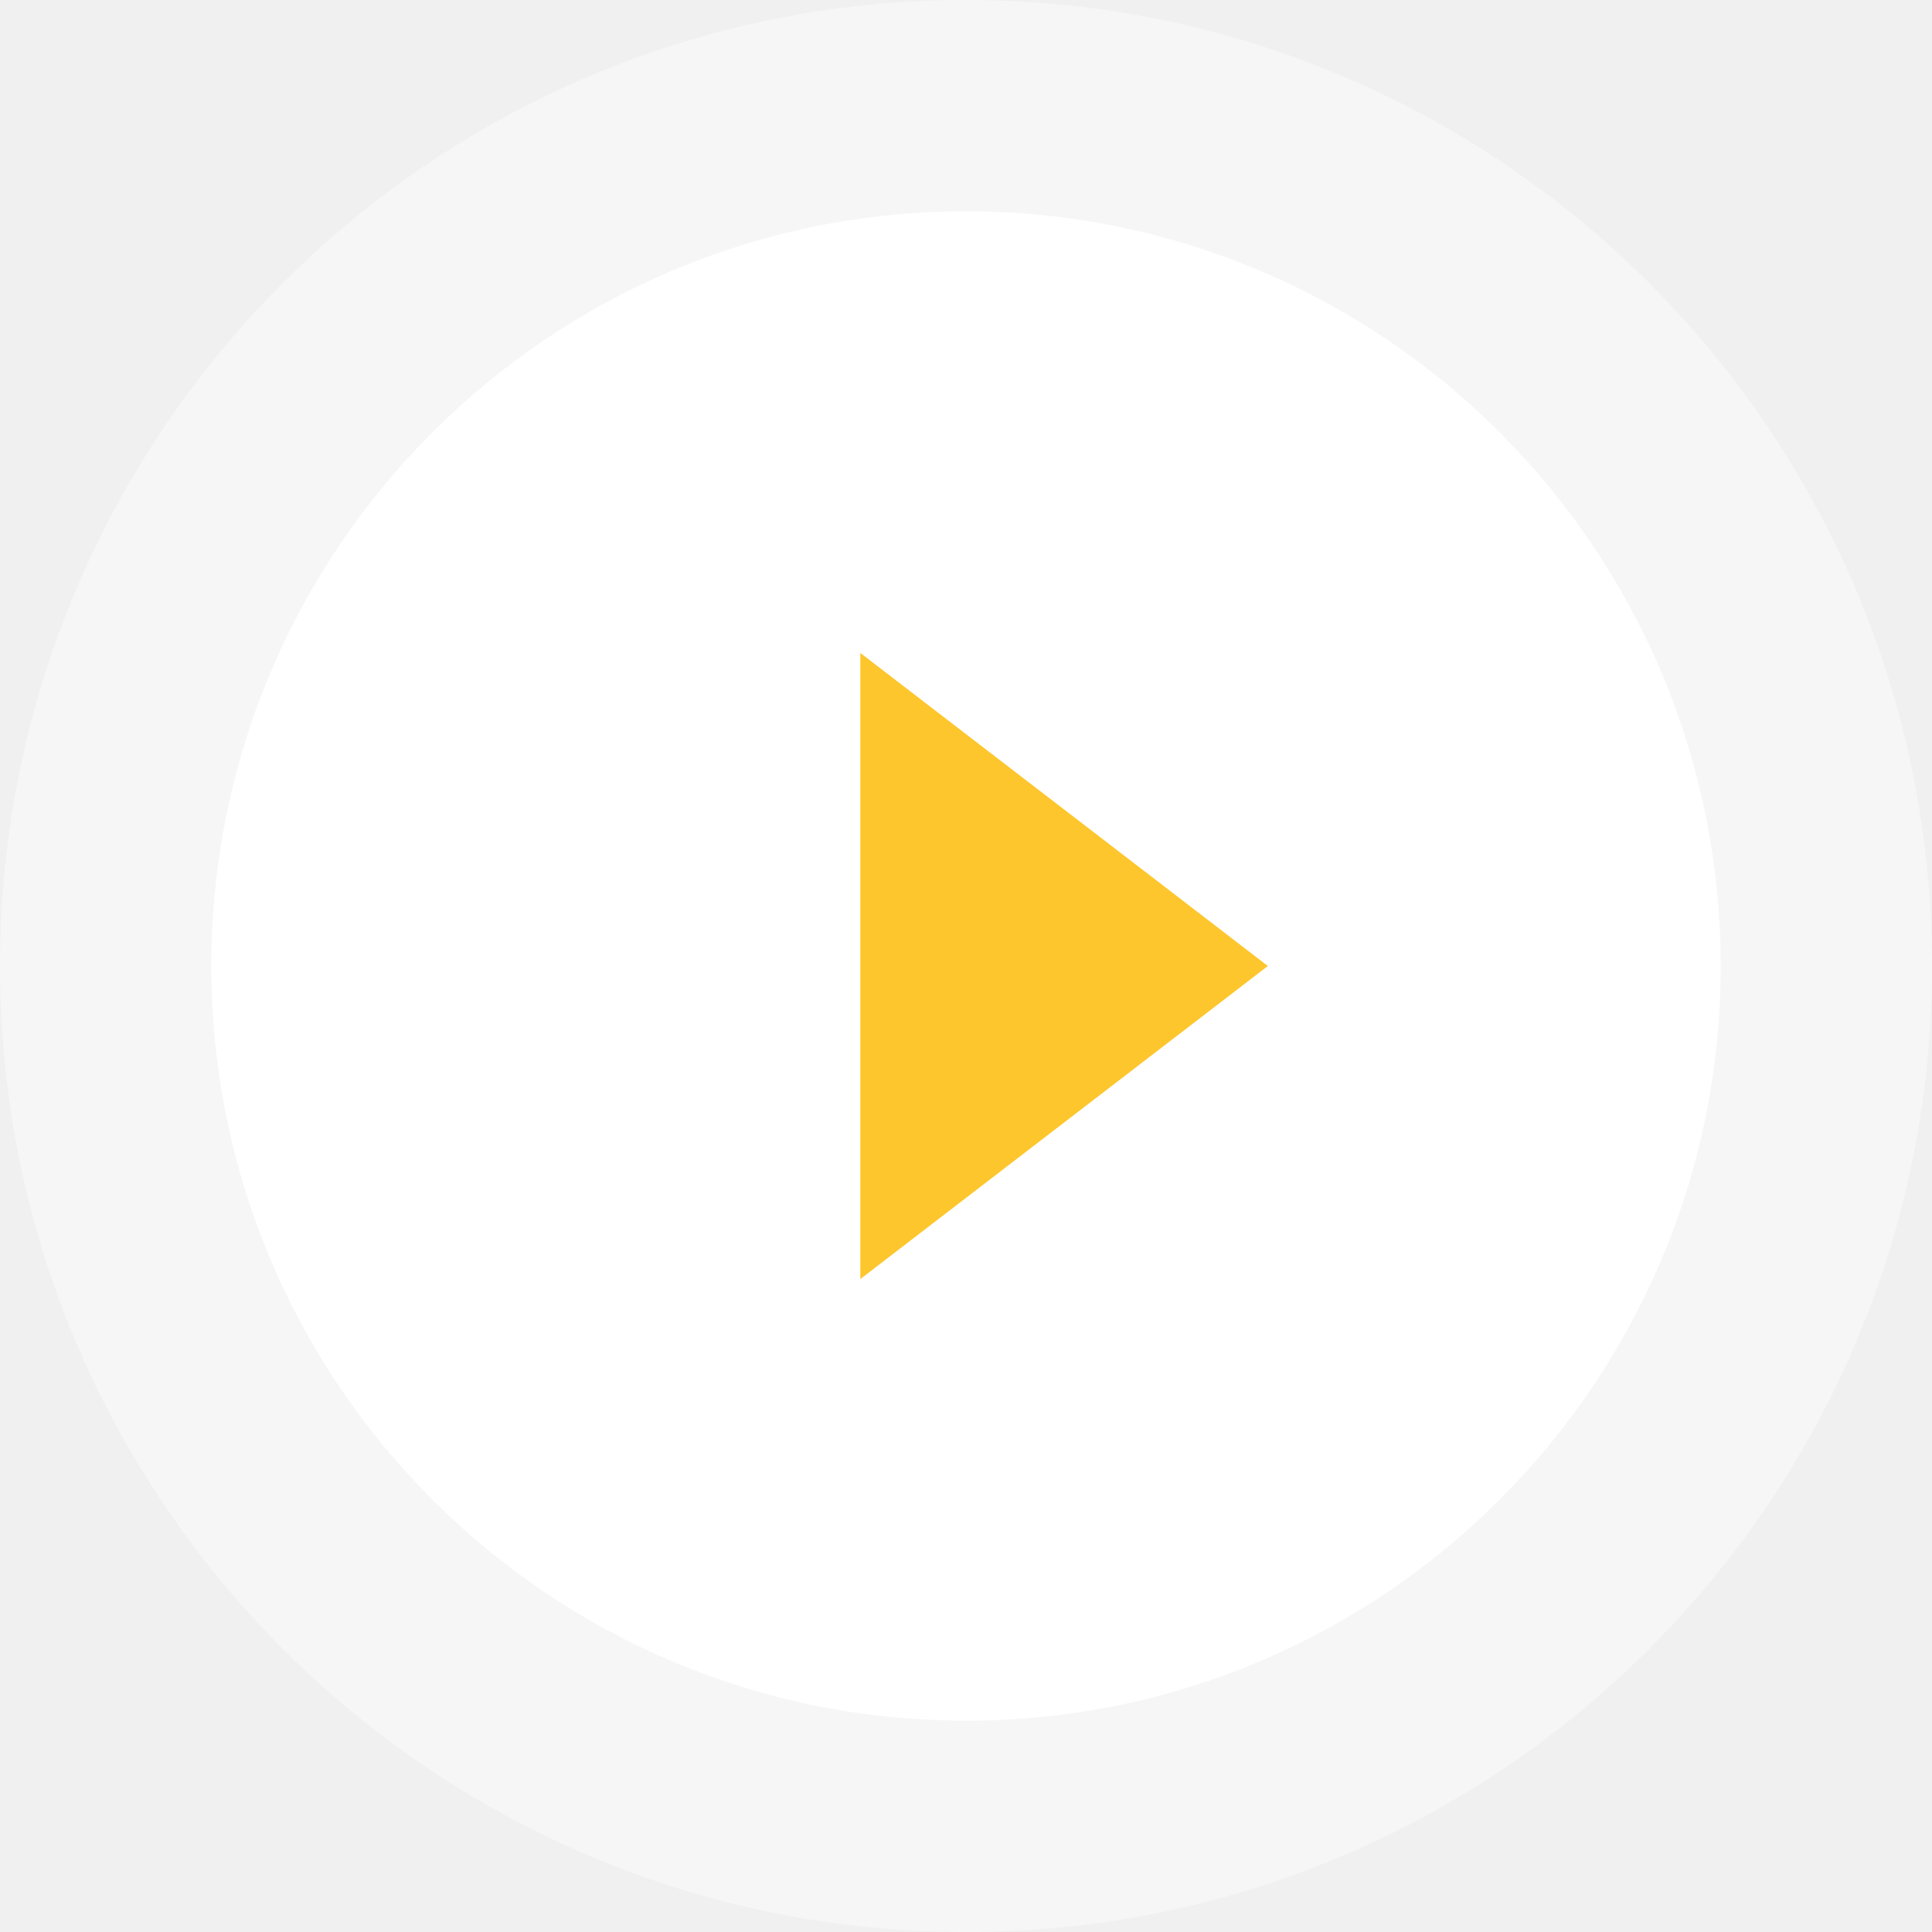
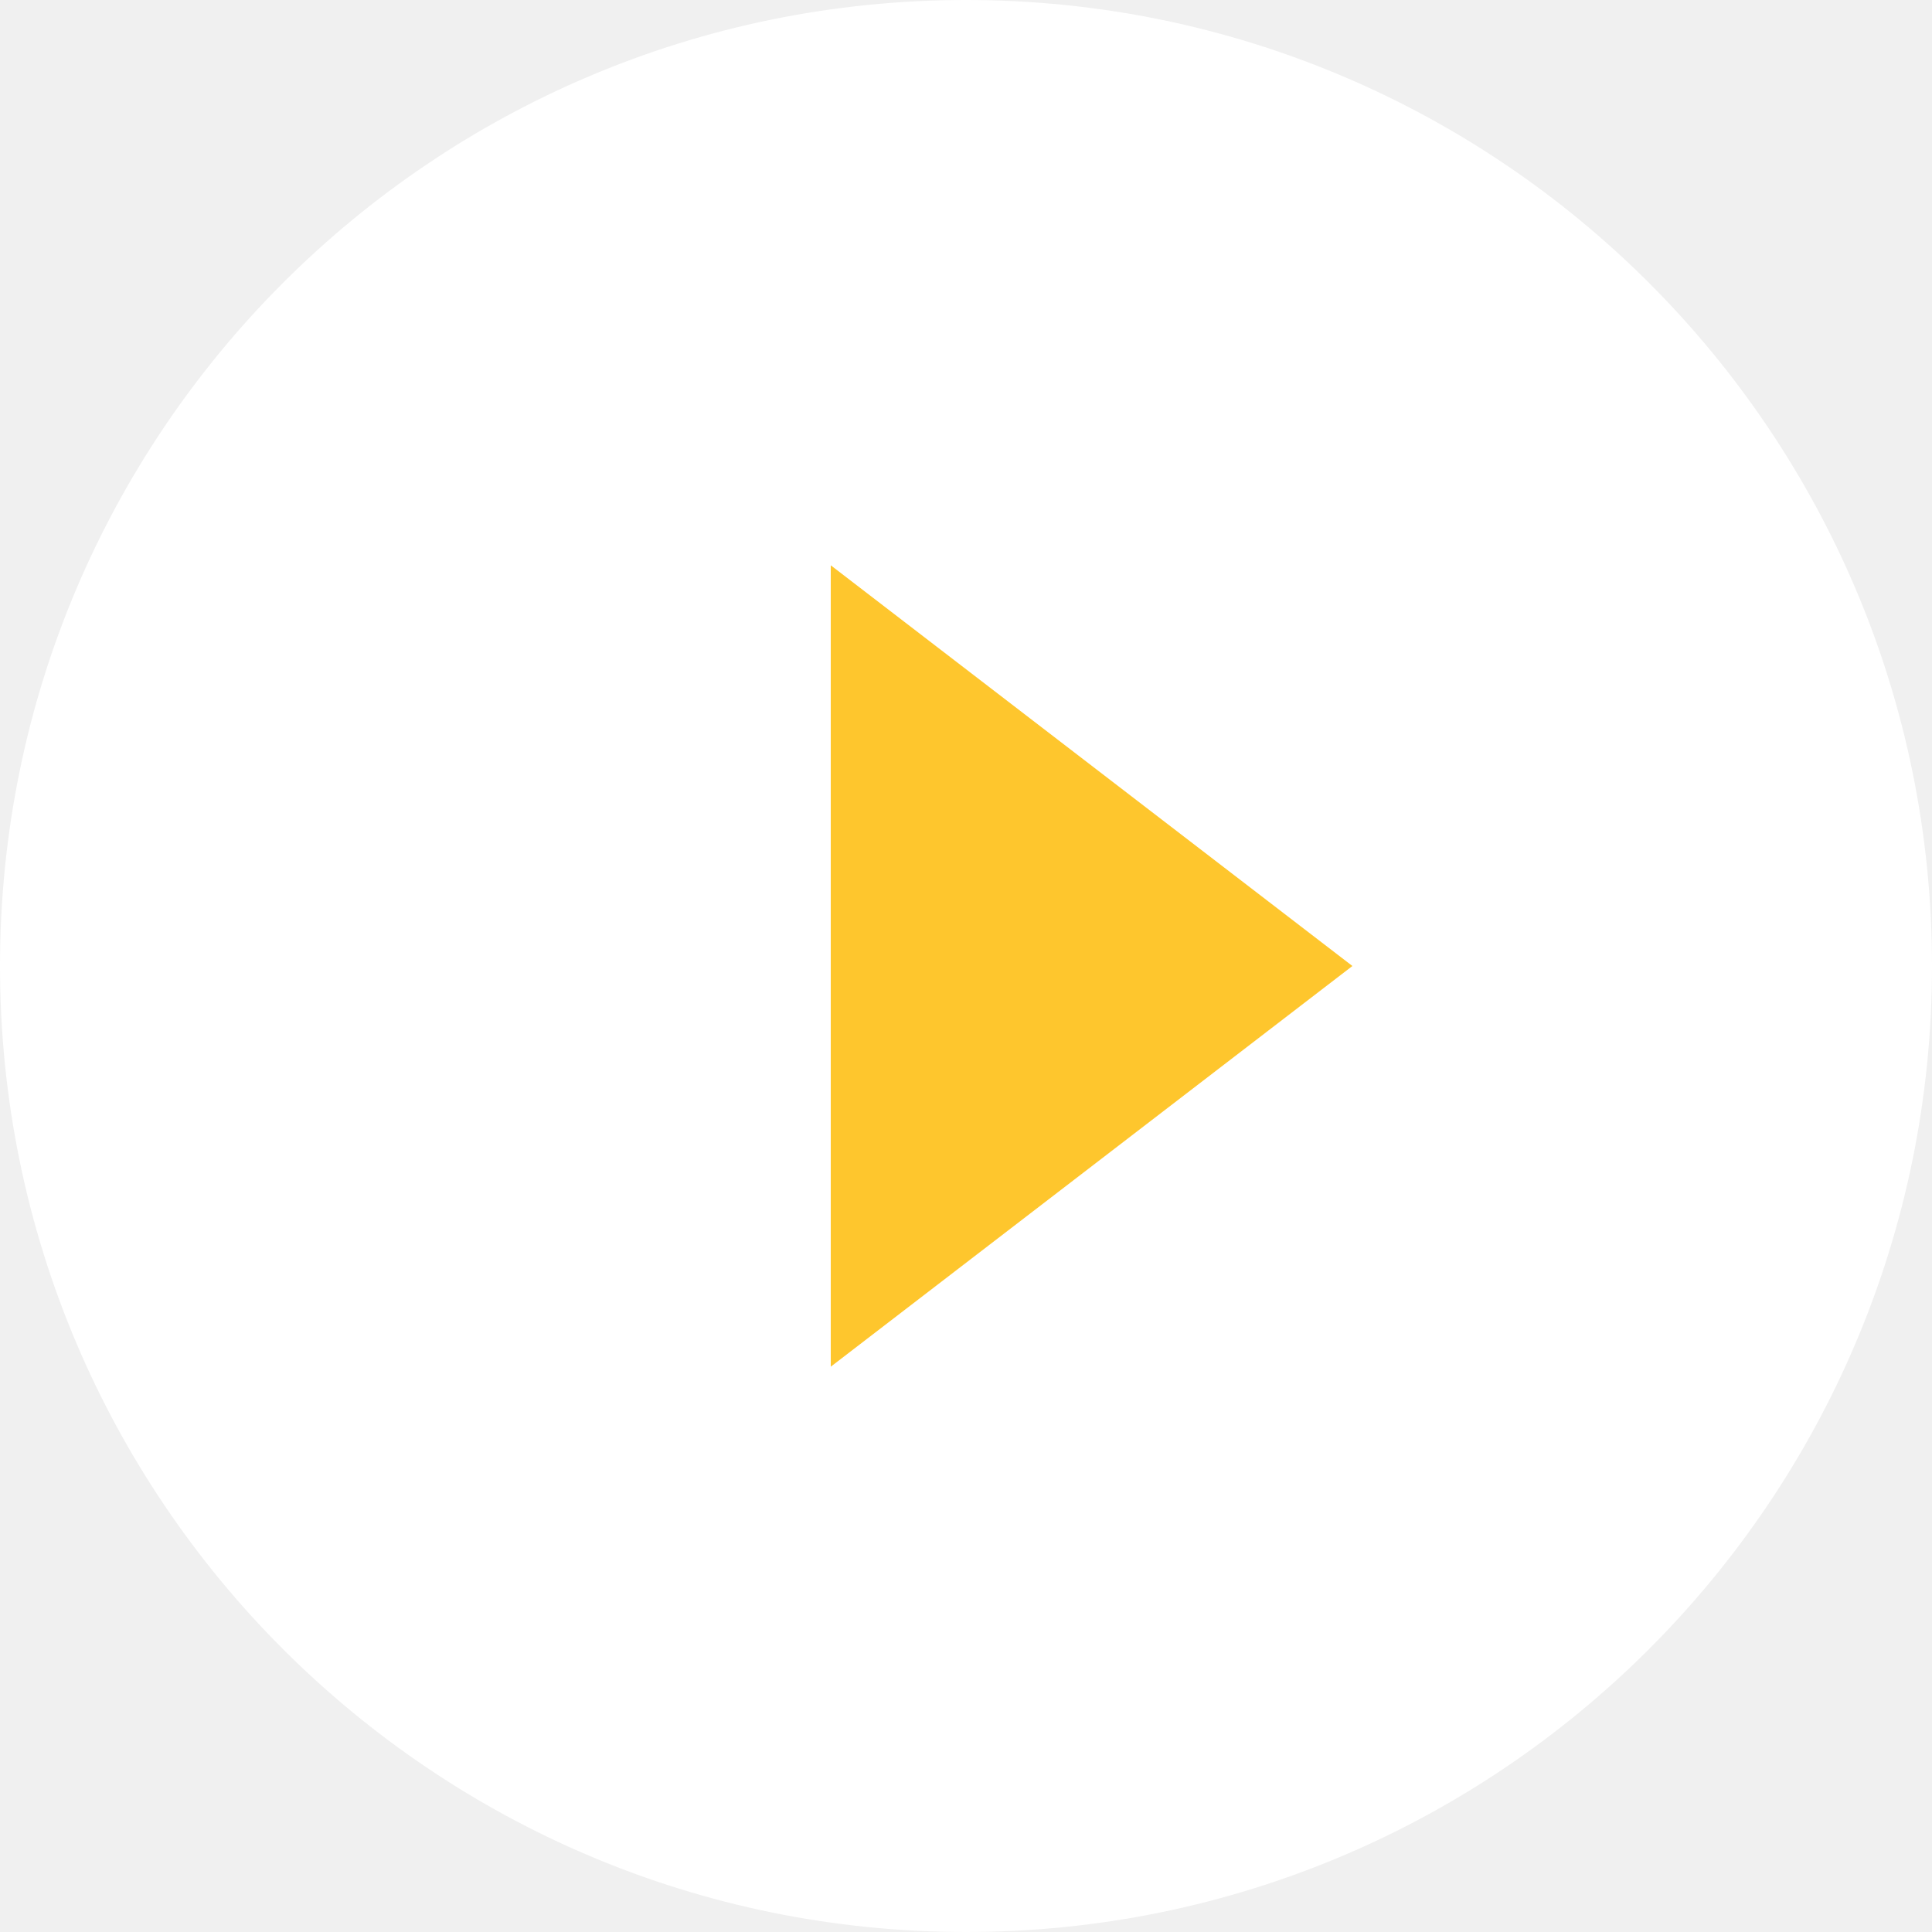
- <svg xmlns="http://www.w3.org/2000/svg" width="128" height="128" viewBox="0 0 128 128" fill="none">
-   <rect width="128" height="128" rx="64" fill="white" fill-opacity="0.4" />
-   <rect x="14" y="14" width="100" height="100" rx="50" fill="white" />
-   <path d="M57 43.26L84 64L57 84.74V43.26Z" fill="#FEC62D" />
+ <svg xmlns="http://www.w3.org/2000/svg" width="100" height="100" viewBox="0 0 100 100" fill="none">
+   <rect width="100" height="100" rx="50" fill="white" />
+   <path d="M43 29.26L70 50L43 70.74V29.26Z" fill="#FEC62D" />
</svg>
